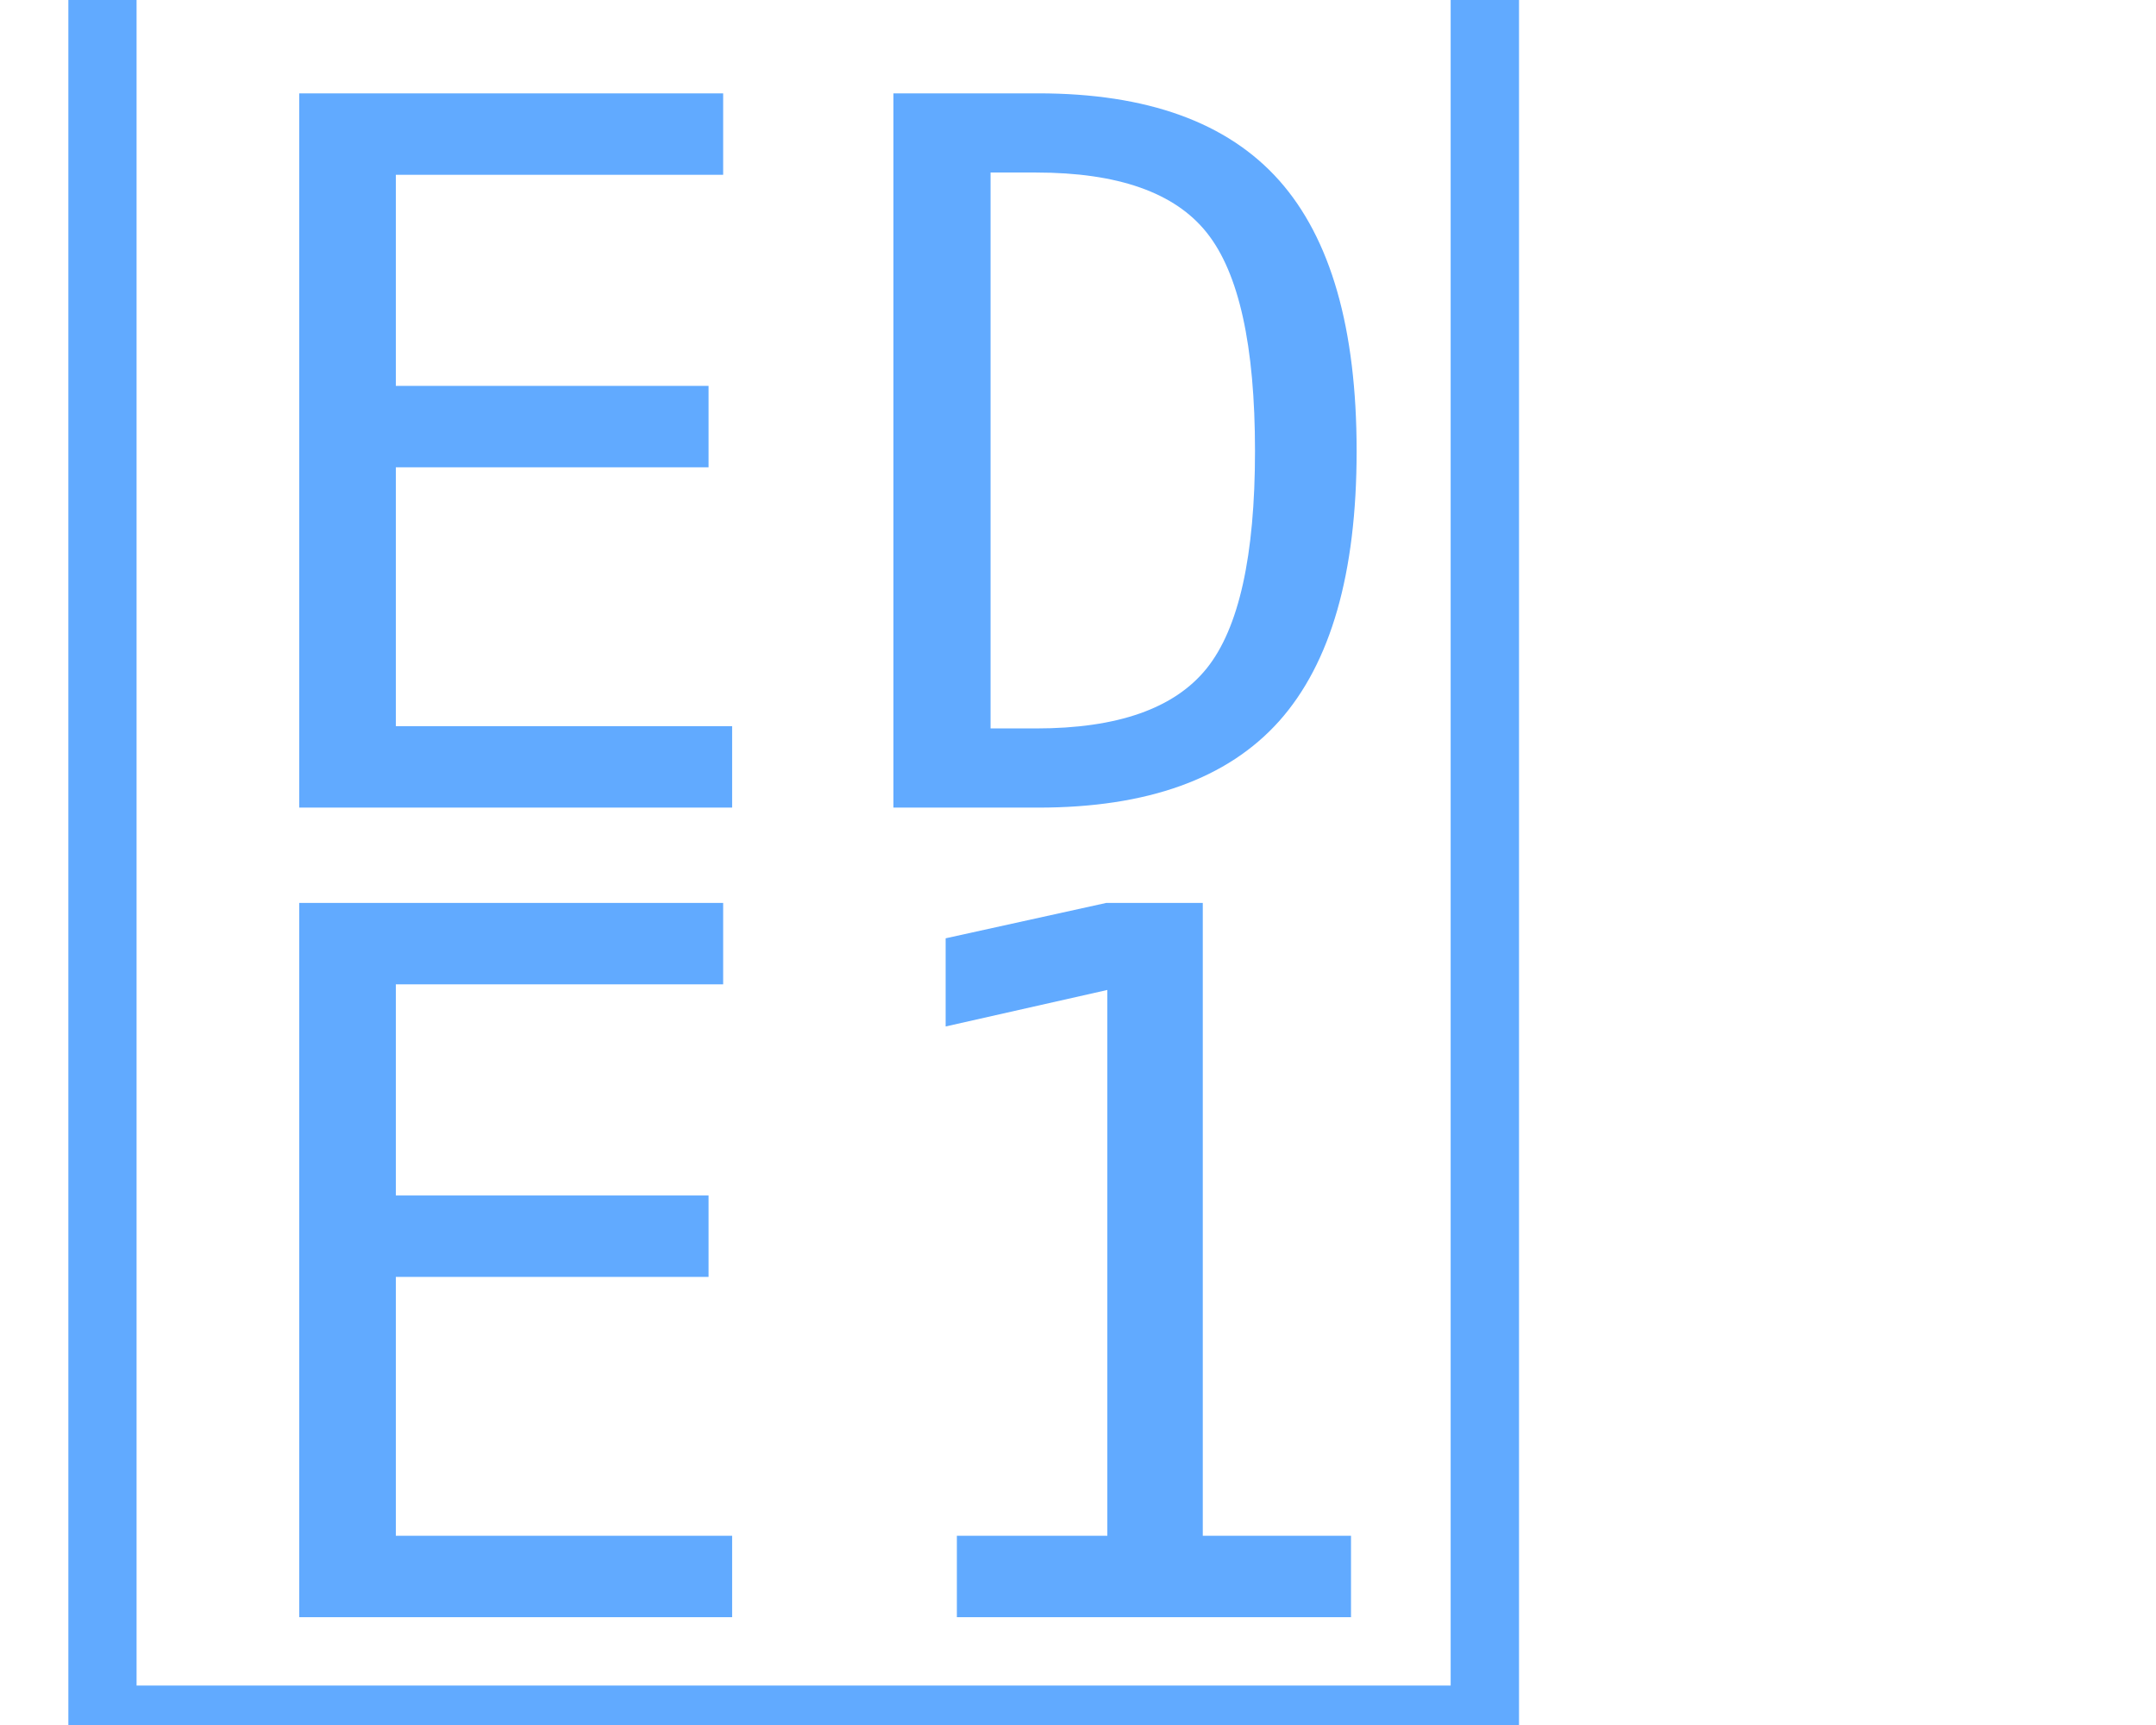
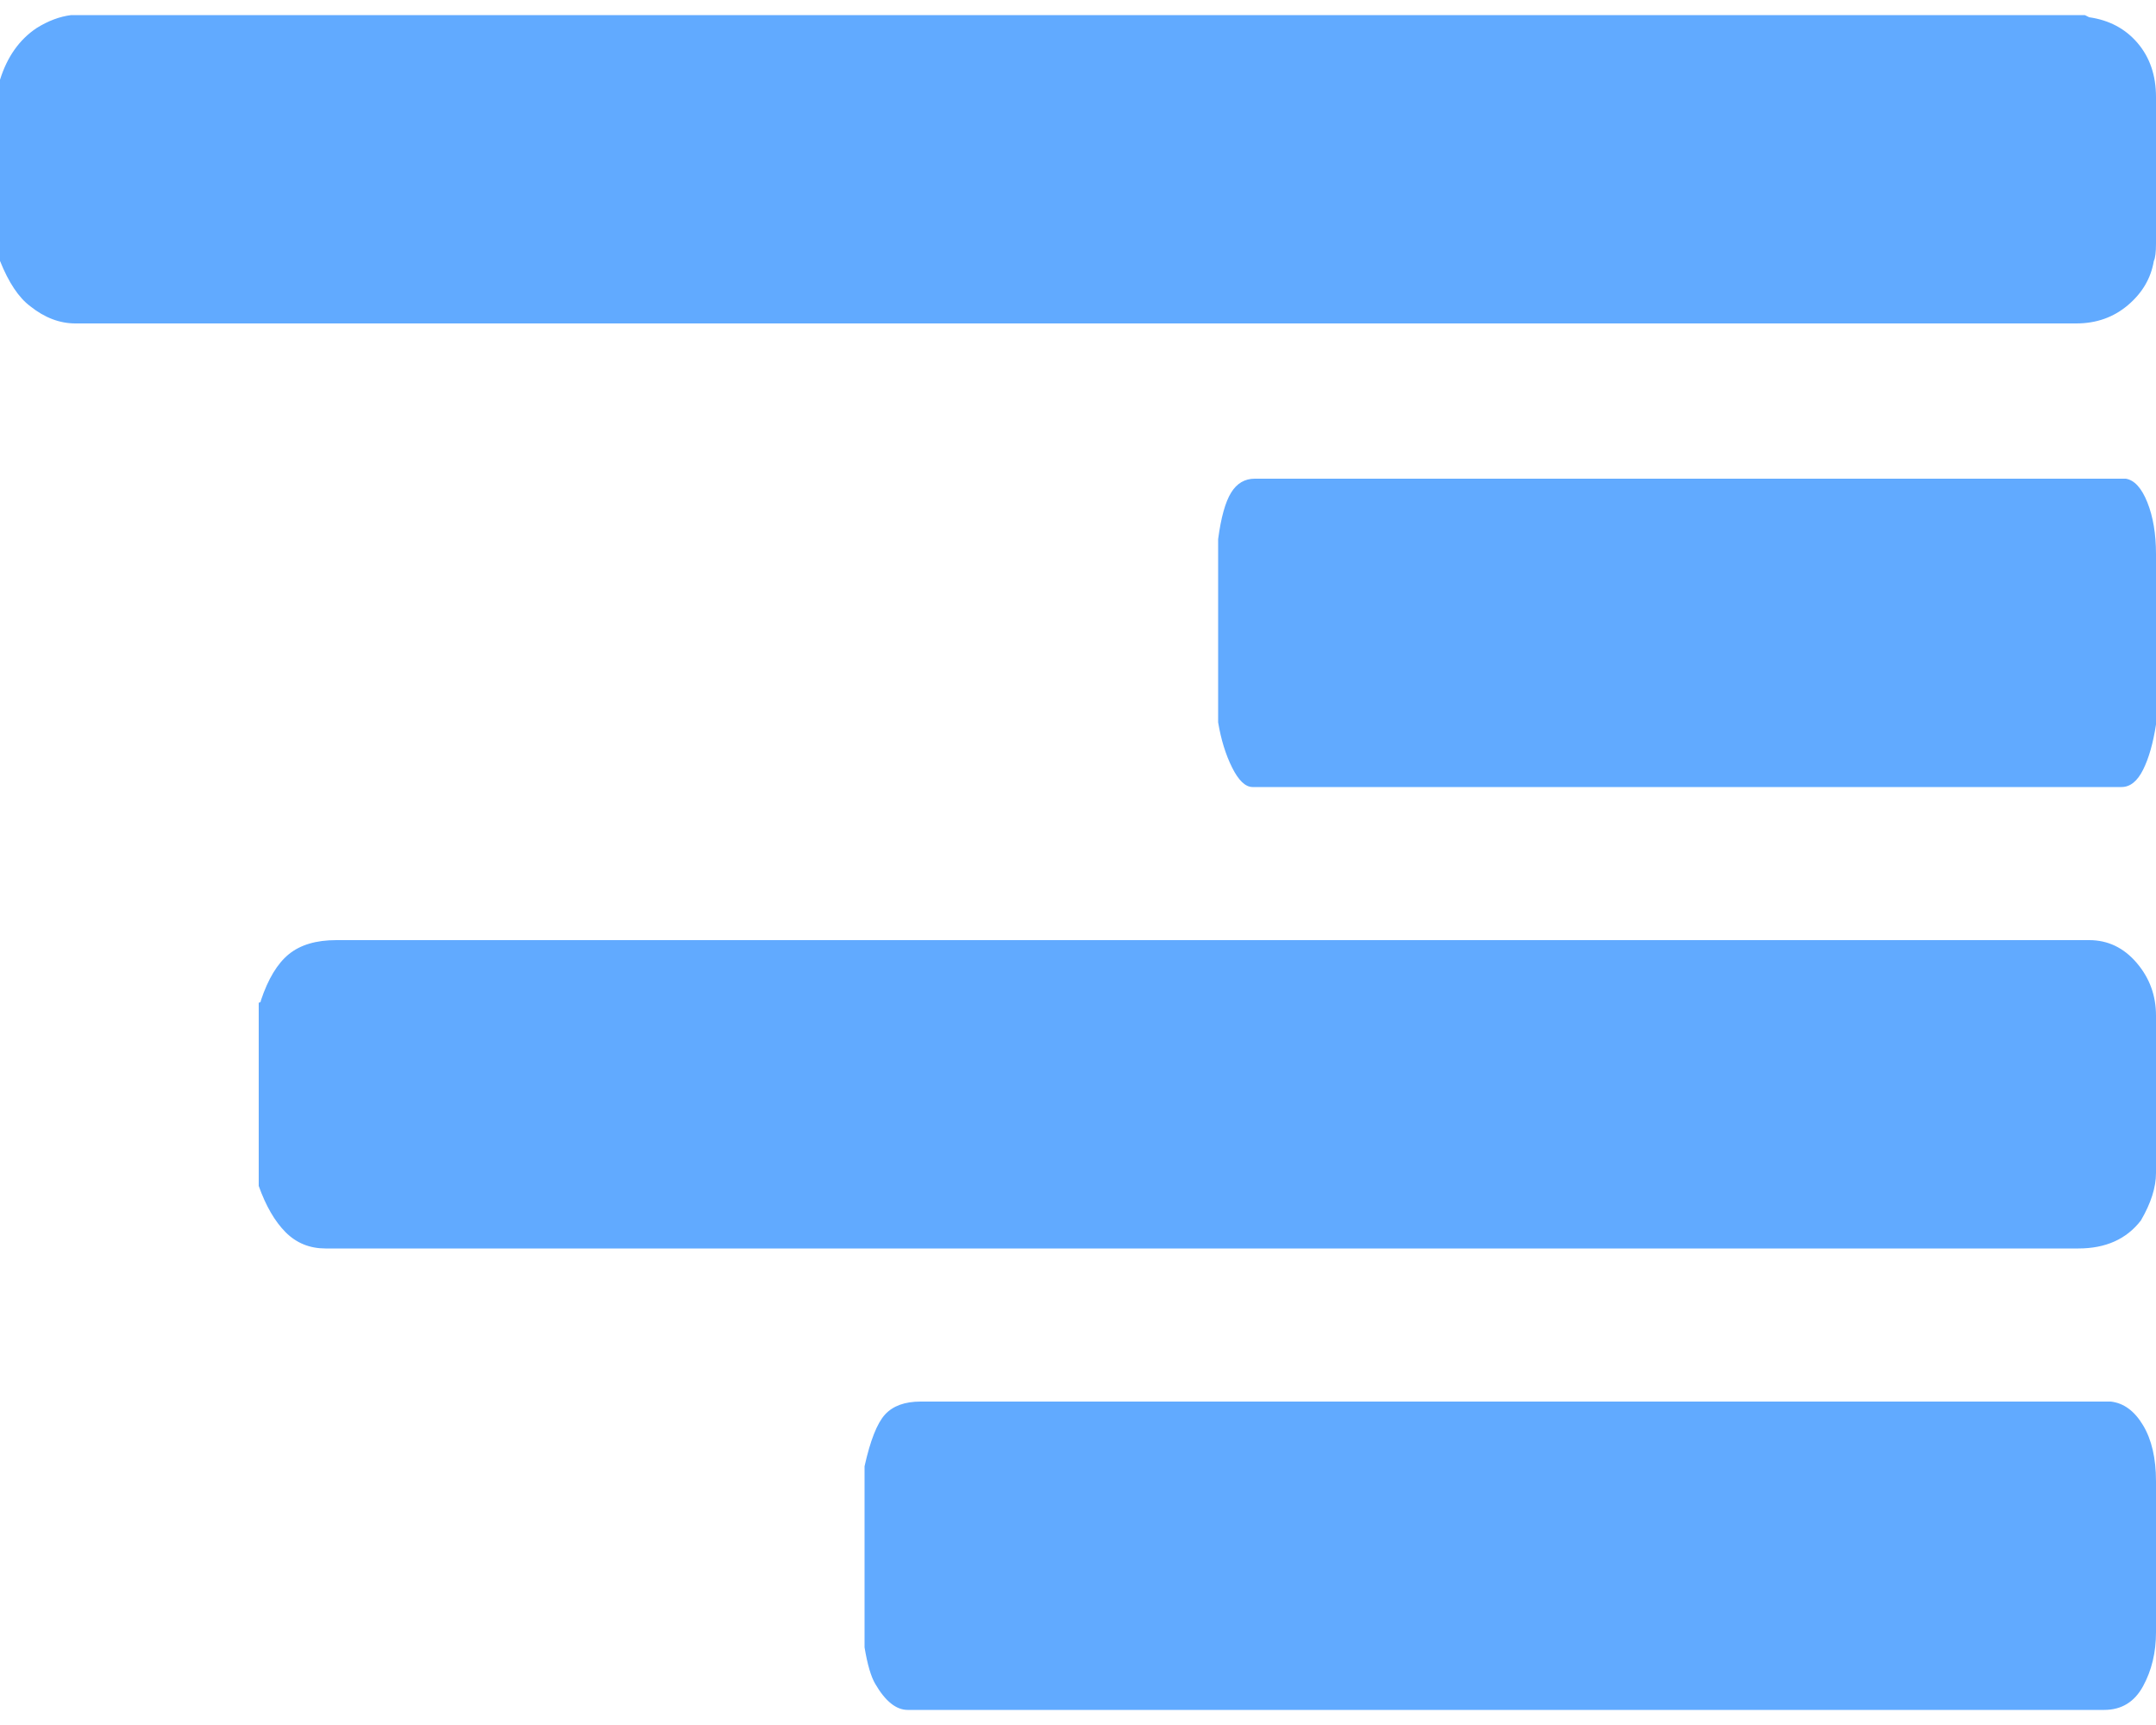
<svg xmlns="http://www.w3.org/2000/svg" width="60px" height="48px" viewBox="0 0 60 48" version="1.1">
-   <g id="Desktop" stroke="none" stroke-width="1" fill="none" fill-rule="evenodd" font-family="icofont, IcoFont" font-size="60" font-weight="normal">
-     <g id="02" transform="translate(-136, -3944)" fill="#61AAFF">
+   <g id="Desktop" stroke="none" stroke-width="1" fill="none" fill-rule="evenodd">
+     <g id="02" transform="translate(-136, -3944)" fill="#61AAFF" fill-rule="nonzero">
      <g id="Group-12" transform="translate(41, 3938)">
-         <text id="">
-           <tspan x="95" y="51"></tspan>
-         </text>
+         <path d="M104.36,32.16 L153.14,32.16 C153.66,32.16 154.1,32.37 154.46,32.79 C154.82,33.21 155,33.7 155,34.26 L155,38.64 C155,39.04 154.86,39.48 154.58,39.96 C154.18,40.48 153.6,40.74 152.84,40.74 L104.06,40.74 C103.62,40.74 103.25,40.59 102.95,40.29 C102.65,39.99 102.4,39.56 102.2,39 L102.2,33.9 C102.24,33.9 102.26,33.88 102.26,33.84 C102.46,33.24 102.72,32.81 103.04,32.55 C103.36,32.29 103.8,32.16 104.36,32.16 Z M96.02,6.78 C96.34,6.58 96.66,6.46 96.98,6.42 L153.02,6.42 L153.14,6.48 C153.7,6.56 154.15,6.8 154.49,7.2 C154.83,7.6 155,8.1 155,8.7 L155,12.78 C155,13.02 154.98,13.18 154.94,13.26 C154.86,13.74 154.62,14.15 154.22,14.49 C153.82,14.83 153.34,15 152.78,15 L97.1,15 C96.66,15 96.24,14.84 95.84,14.52 C95.52,14.28 95.24,13.86 95,13.26 L95,8.22 C95.2,7.58 95.54,7.1 96.02,6.78 Z M154.04,27.9 L129.86,27.9 C129.66,27.9 129.47,27.72 129.29,27.36 C129.11,27 128.98,26.58 128.9,26.1 L128.9,21 C128.98,20.4 129.1,19.97 129.26,19.71 C129.42,19.45 129.64,19.32 129.92,19.32 L154.16,19.32 C154.4,19.36 154.6,19.58 154.76,19.98 C154.92,20.38 155,20.86 155,21.42 L155,26.16 C154.92,26.68 154.8,27.1 154.64,27.42 C154.48,27.74 154.28,27.9 154.04,27.9 Z M120.62,45 L153.74,45 C154.1,45.04 154.4,45.26 154.64,45.66 C154.88,46.06 155,46.58 155,47.22 L155,51.42 C155,51.98 154.88,52.48 154.64,52.92 C154.4,53.36 154.04,53.58 153.56,53.58 L120.26,53.58 C119.94,53.58 119.64,53.34 119.36,52.86 C119.24,52.66 119.14,52.32 119.06,51.84 L119.06,46.8 C119.22,46.08 119.41,45.6 119.63,45.36 C119.85,45.12 120.18,45 120.62,45 Z" id="" />
      </g>
    </g>
  </g>
</svg>
